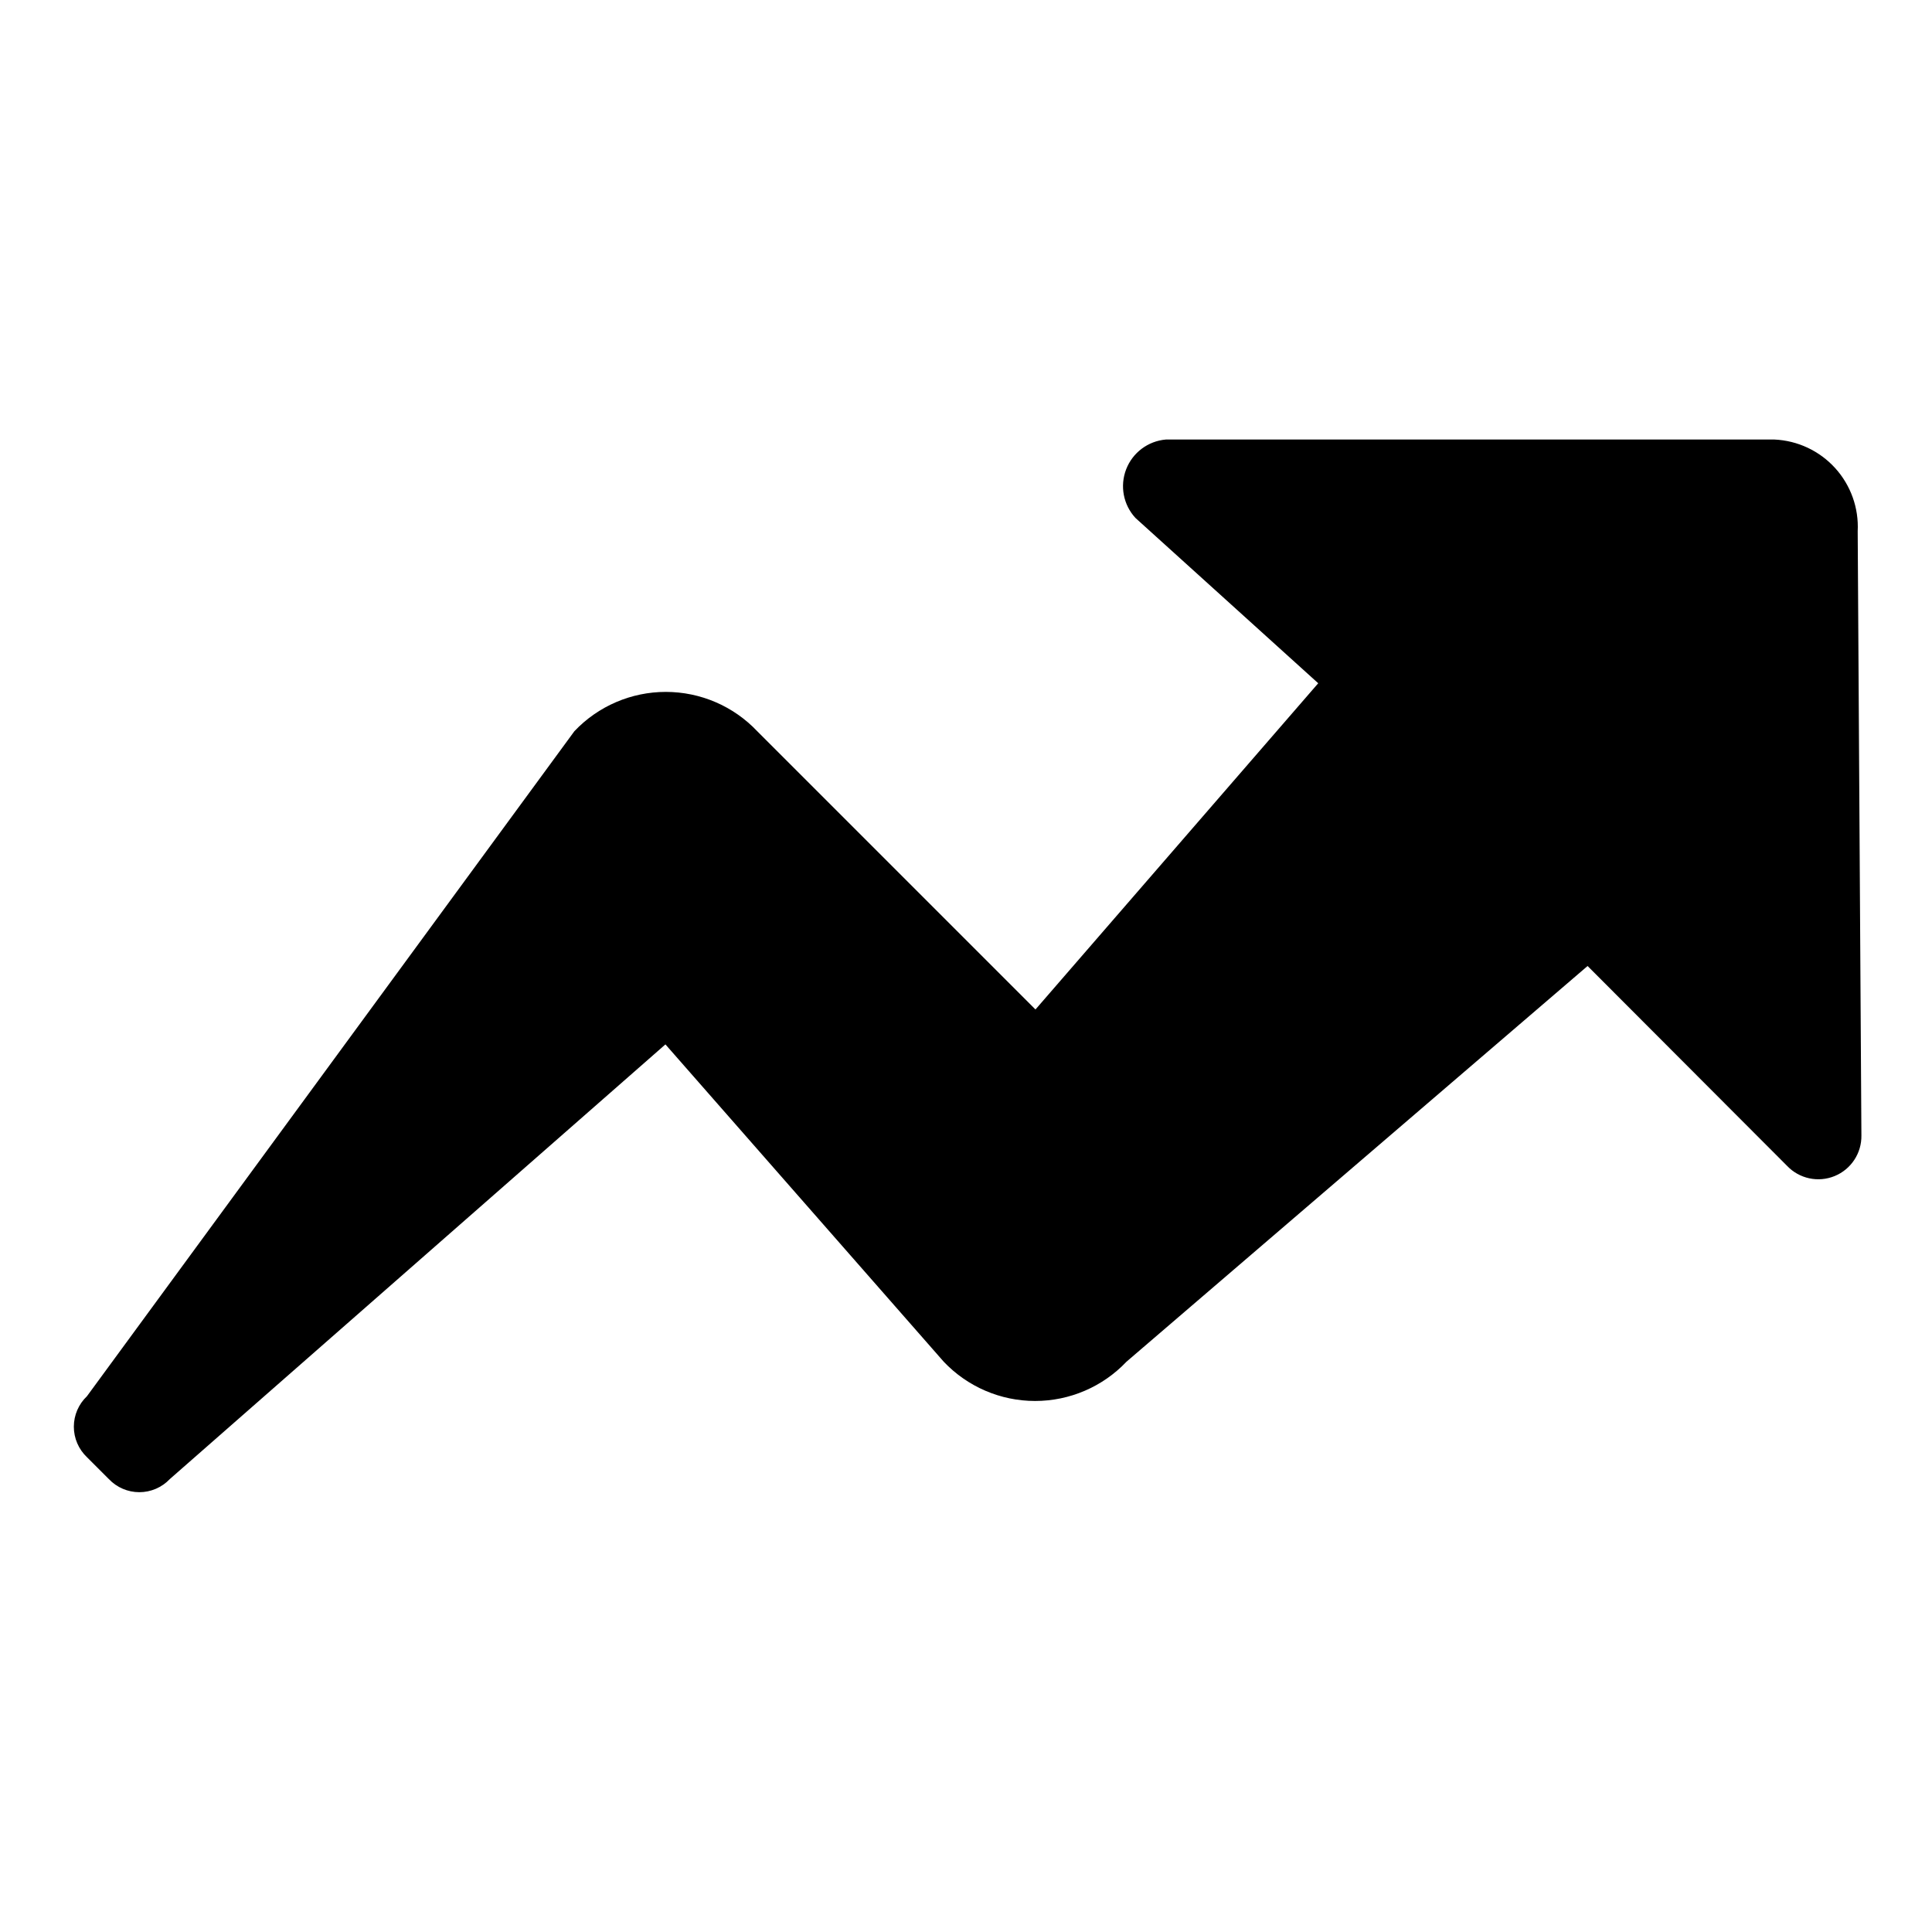
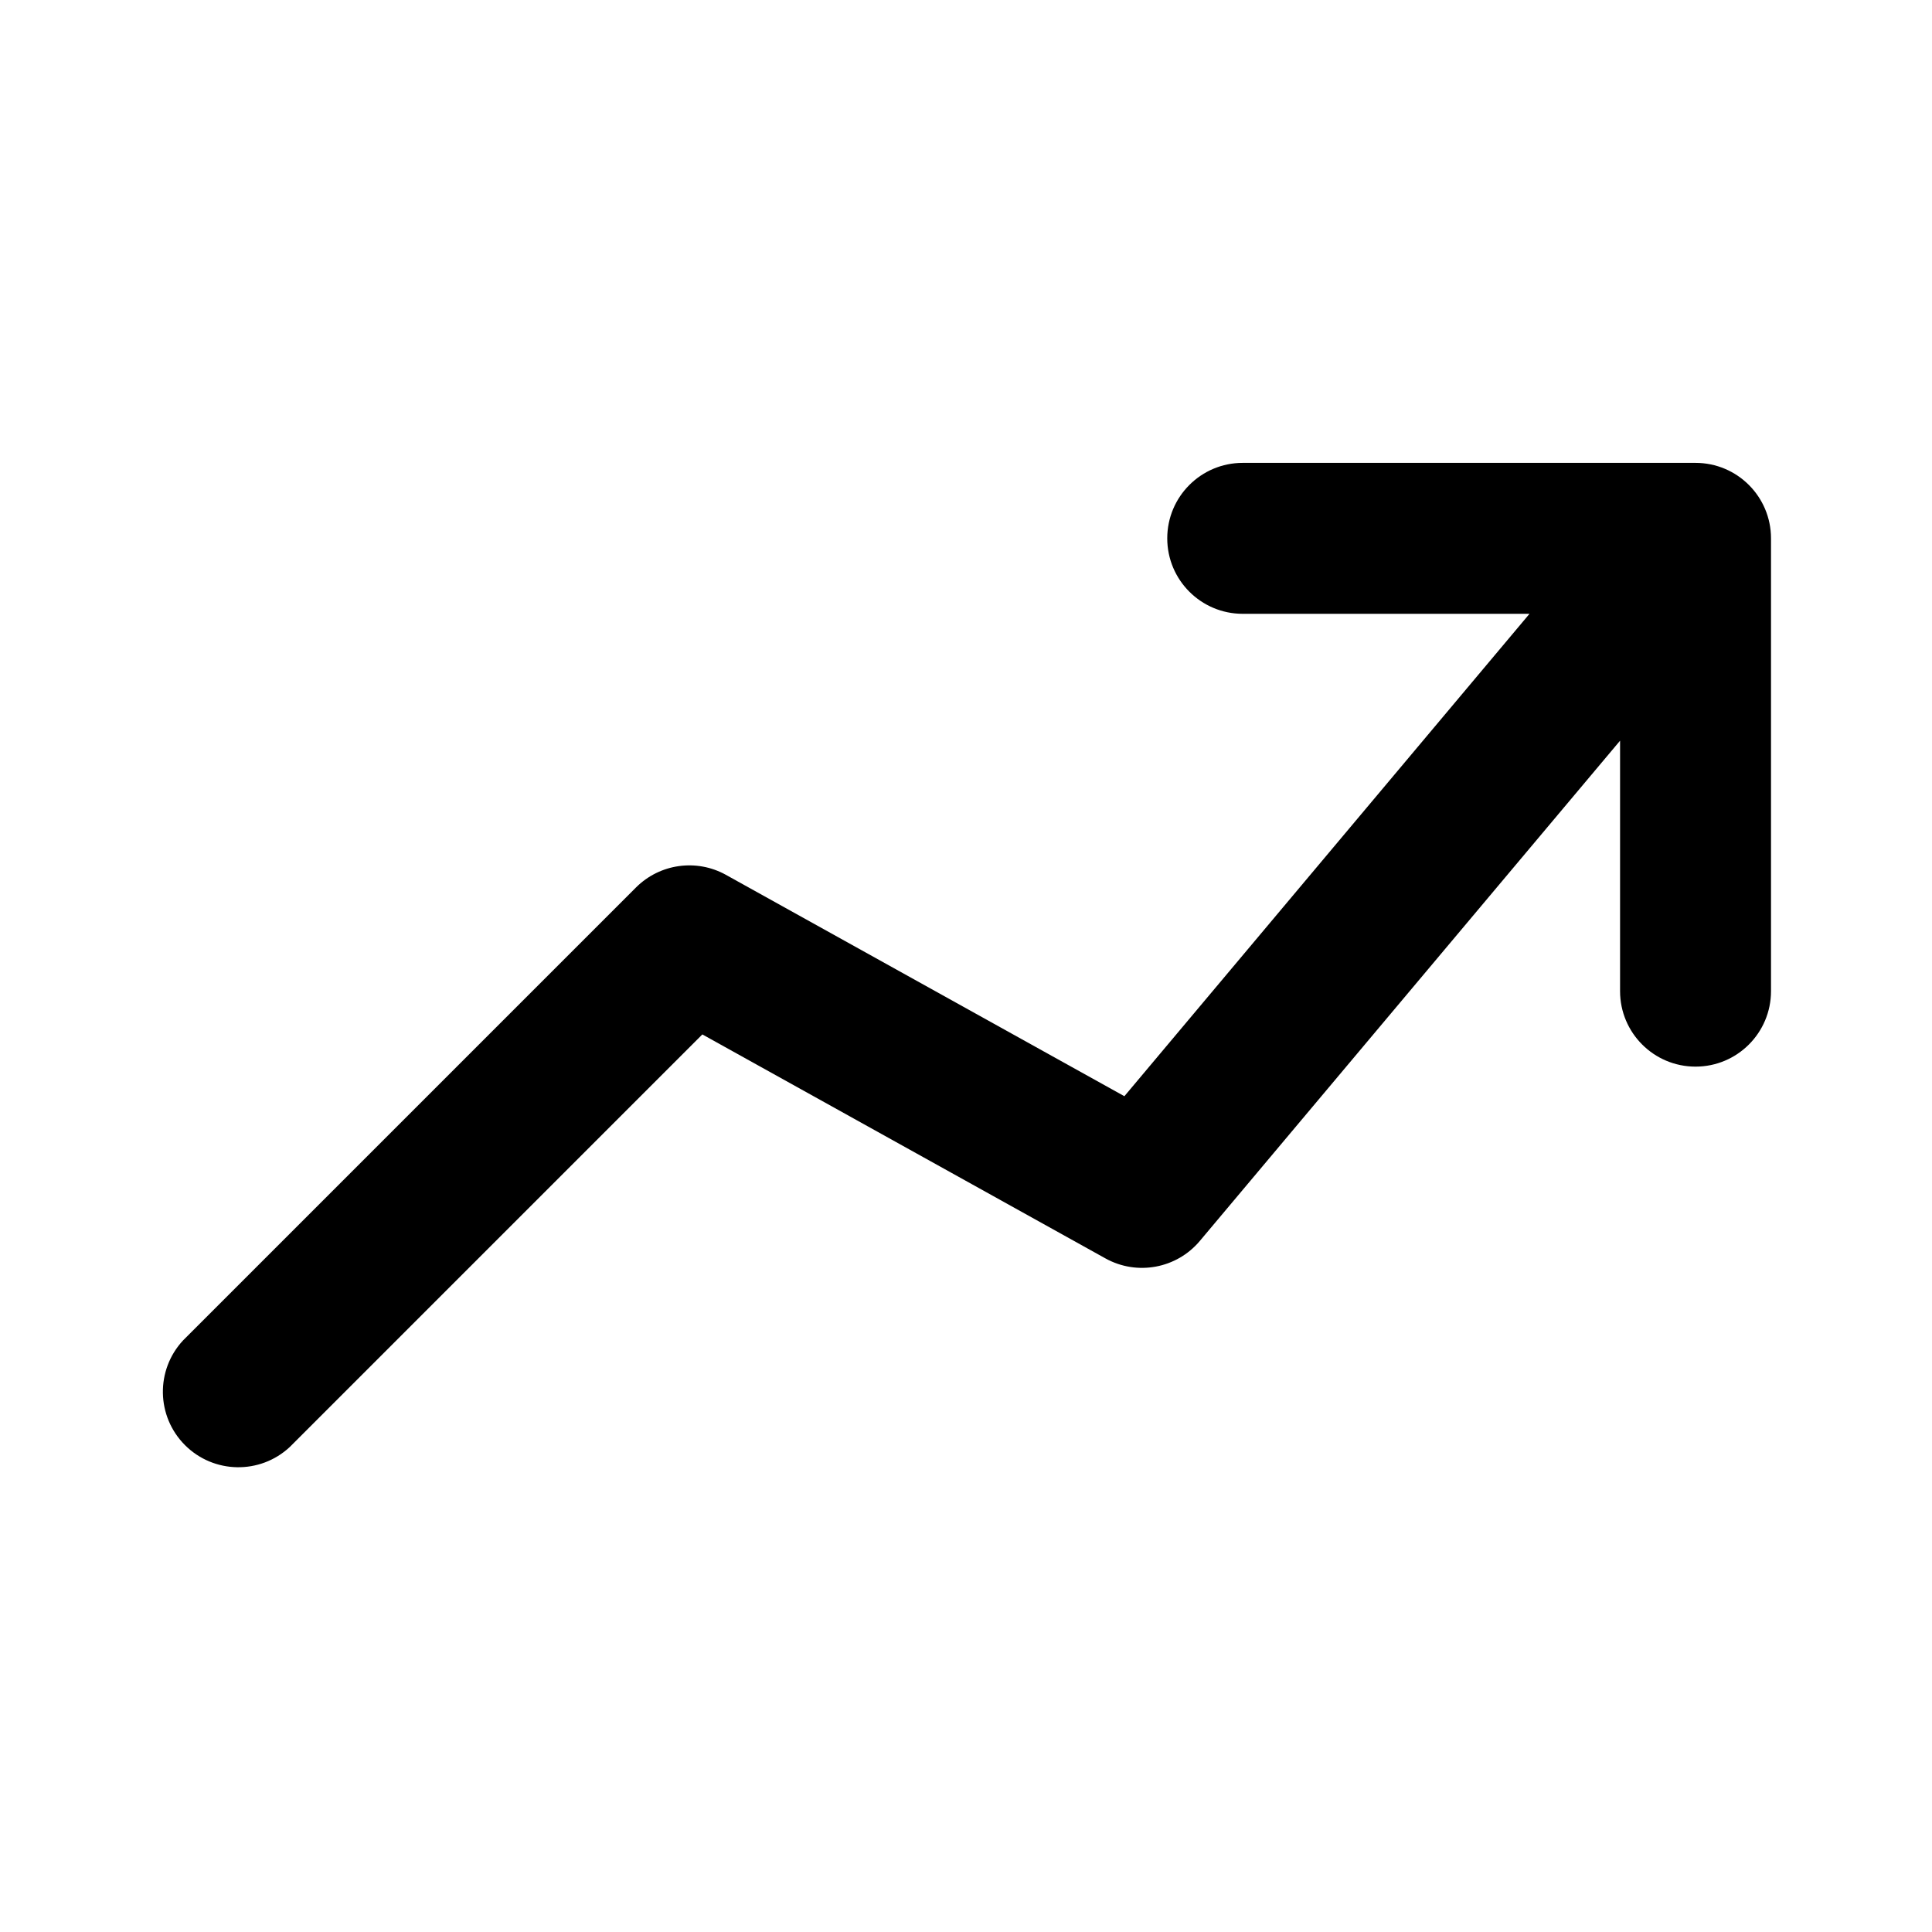
- <svg xmlns="http://www.w3.org/2000/svg" fill="#000000" width="800px" height="800px" viewBox="0 0 52 52">
-   <path d="M50.1,30.56a1.16,1.16,0,0,1-2,.82L42.73,26,30.32,36.65a3.39,3.39,0,0,1-4.92,0l-7.49-8.54L4.57,39.81a1.13,1.13,0,0,1-1.64,0l-.59-.59a1.13,1.13,0,0,1,0-1.64L15.46,19.68a3.39,3.39,0,0,1,4.92,0l7.49,7.49,7.61-8.78-4.92-4.45a1.26,1.26,0,0,1,.82-2.11H47.76A2.35,2.35,0,0,1,50,14.3Z" />
+ <svg xmlns="http://www.w3.org/2000/svg" width="800px" height="800px" viewBox="-1.6 -1.6 19.20 19.20" fill="none" stroke="#000000" stroke-width="0" transform="matrix(-1, 0, 0, -1, 0, 0)rotate(180)">
+   <g id="SVGRepo_bgCarrier" stroke-width="0" />
+   <g id="SVGRepo_tracerCarrier" stroke-linecap="round" stroke-linejoin="round" stroke="#CCCCCC" stroke-width="0.032" />
+   <g id="SVGRepo_iconCarrier">
+     <path fill="#000000" d="M16 8.25a.75.75 0 01-1.5 0V5.761l-4.176 4.971a.75.75 0 01-.938.174L5.38 8.68l-4.1 4.1a.75.75 0 01-1.06-1.06l4.5-4.5a.75.75 0 01.894-.126l3.96 2.2L13.6 4.5H10.75a.75.75 0 010-1.5h4.5a.75.75 0 01.75.75v4.5z" />
+   </g>
</svg>
